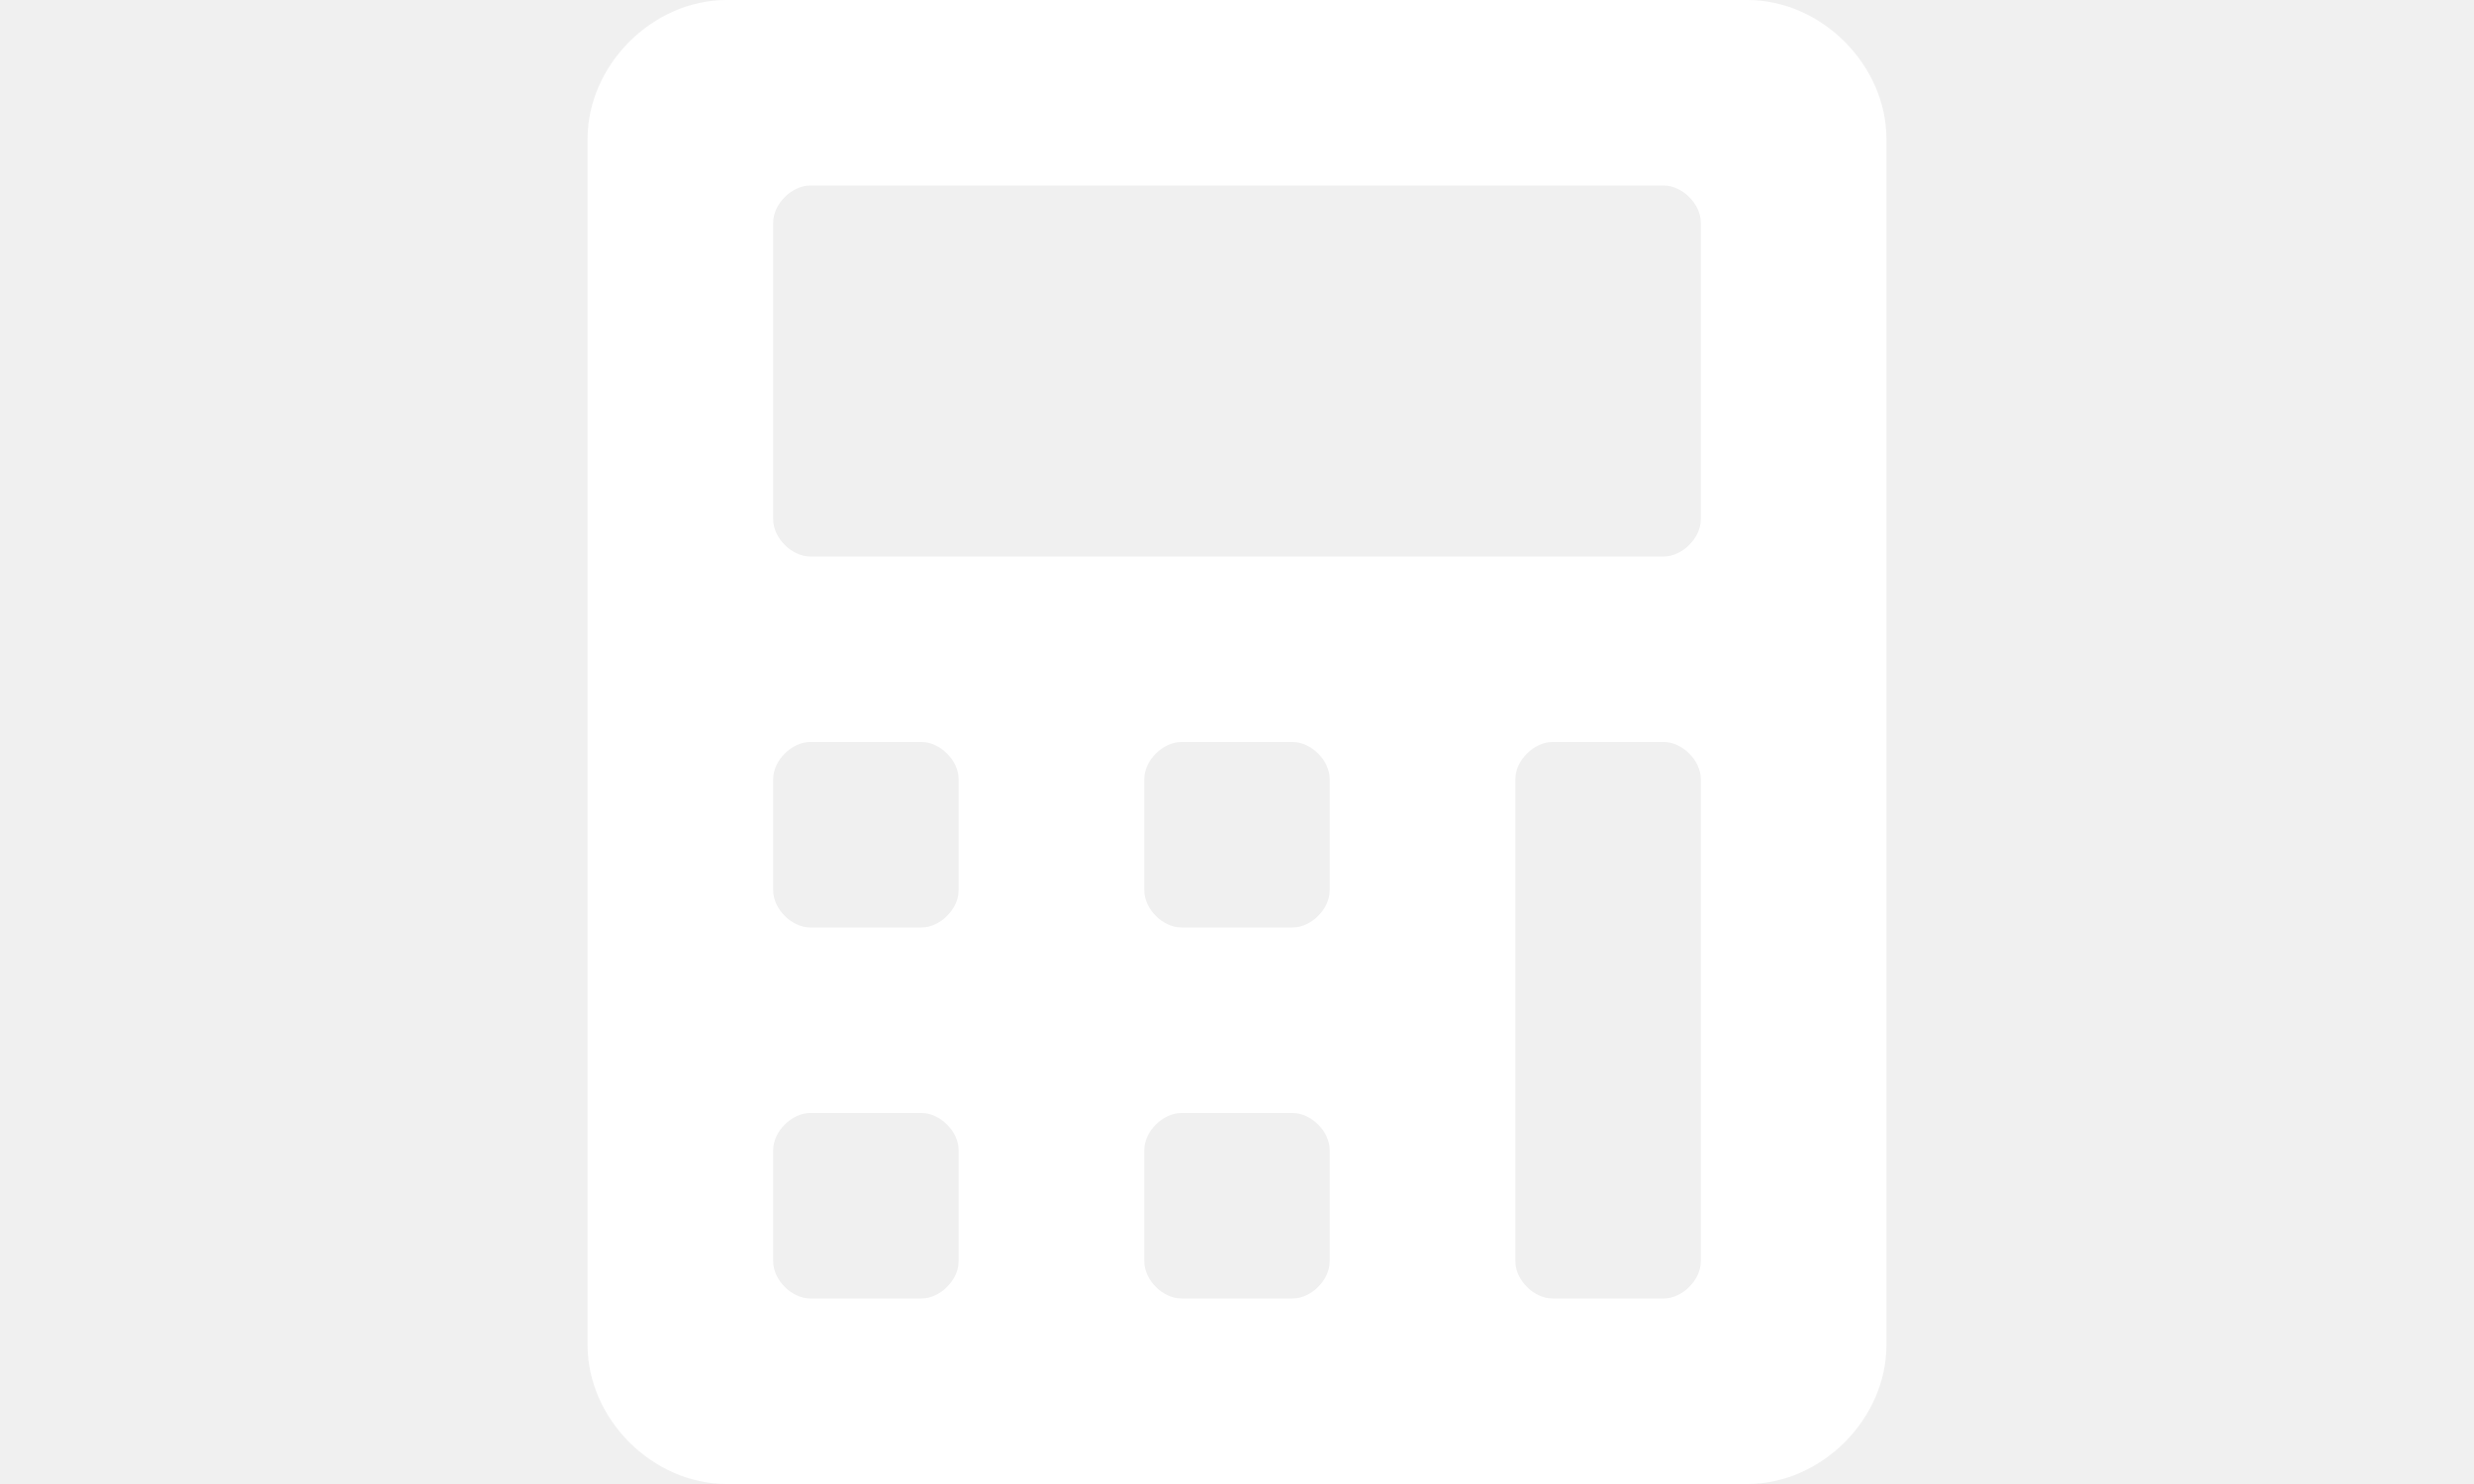
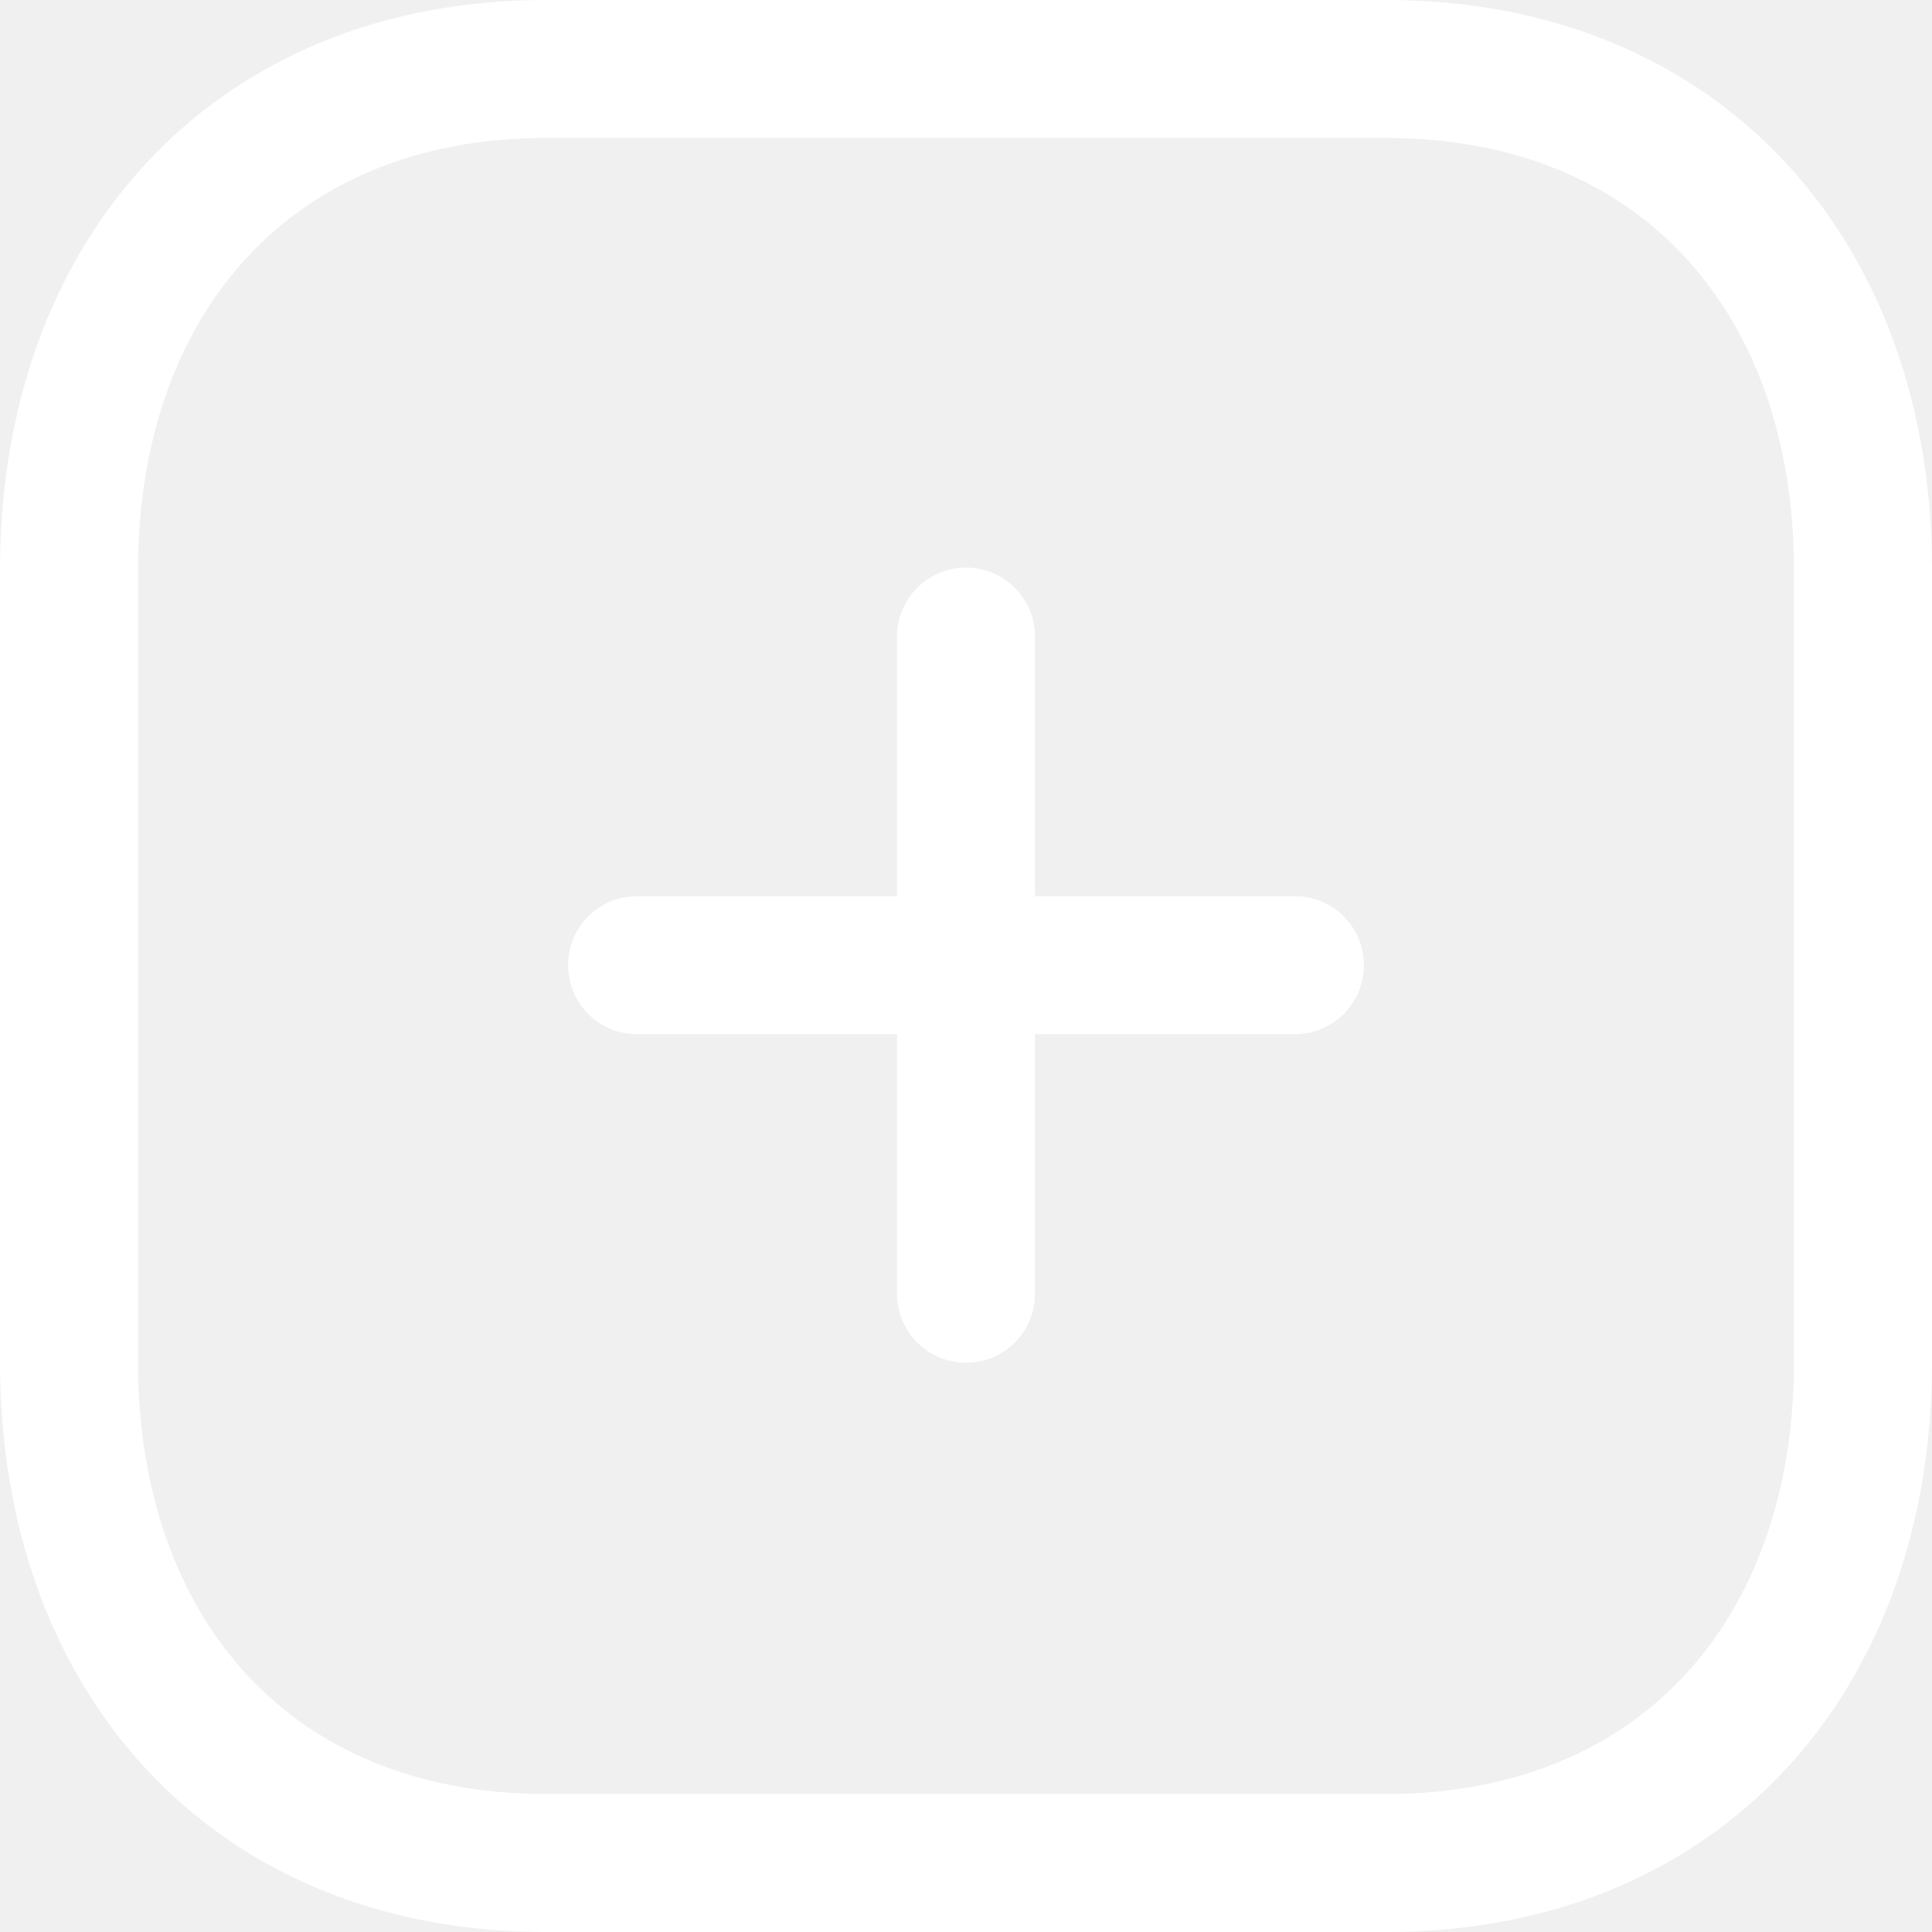
- <svg xmlns="http://www.w3.org/2000/svg" width="25" height="15" viewBox="0 0 25 25" fill="none">
-   <path d="M21.094 0H3.906C2.656 0 1.562 1.094 1.562 2.344V22.656C1.562 23.906 2.656 25 3.906 25H21.094C22.344 25 23.438 23.906 23.438 22.656V2.344C23.438 1.094 22.344 0 21.094 0ZM7.812 21.25C7.812 21.562 7.5 21.875 7.188 21.875H5.312C5 21.875 4.688 21.562 4.688 21.25V19.375C4.688 19.062 5 18.75 5.312 18.75H7.188C7.5 18.75 7.812 19.062 7.812 19.375V21.25ZM7.812 15C7.812 15.312 7.5 15.625 7.188 15.625H5.312C5 15.625 4.688 15.312 4.688 15V13.125C4.688 12.812 5 12.5 5.312 12.5H7.188C7.5 12.5 7.812 12.812 7.812 13.125V15ZM14.062 21.25C14.062 21.562 13.75 21.875 13.438 21.875H11.562C11.25 21.875 10.938 21.562 10.938 21.25V19.375C10.938 19.062 11.25 18.75 11.562 18.75H13.438C13.75 18.75 14.062 19.062 14.062 19.375V21.25ZM14.062 15C14.062 15.312 13.75 15.625 13.438 15.625H11.562C11.25 15.625 10.938 15.312 10.938 15V13.125C10.938 12.812 11.25 12.5 11.562 12.5H13.438C13.75 12.5 14.062 12.812 14.062 13.125V15ZM20.312 21.25C20.312 21.562 20 21.875 19.688 21.875H17.812C17.5 21.875 17.188 21.562 17.188 21.25V13.125C17.188 12.812 17.5 12.5 17.812 12.5H19.688C20 12.5 20.312 12.812 20.312 13.125V21.25ZM20.312 8.75C20.312 9.062 20 9.375 19.688 9.375H5.312C5 9.375 4.688 9.062 4.688 8.75V3.75C4.688 3.438 5 3.125 5.312 3.125H19.688C20 3.125 20.312 3.438 20.312 3.75V8.75Z" fill="white" />
+ <svg xmlns="http://www.w3.org/2000/svg" width="28" height="28" viewBox="0 0 28 28" fill="none">
+   <path d="M14 9.226V18.75" stroke="white" stroke-width="2" stroke-linecap="round" stroke-linejoin="round" />
+   <path d="M18.767 13.988H9.233" stroke="white" stroke-width="2" stroke-linecap="round" stroke-linejoin="round" />
+   <path fill-rule="evenodd" clip-rule="evenodd" d="M20.091 1H7.909C3.662 1 1 4.006 1 8.261V19.739C1 23.994 3.65 27 7.909 27H20.091C24.351 27 27 23.994 27 19.739V8.261C27 4.006 24.351 1 20.091 1Z" stroke="white" stroke-width="2" stroke-linecap="round" stroke-linejoin="round" />
</svg>
